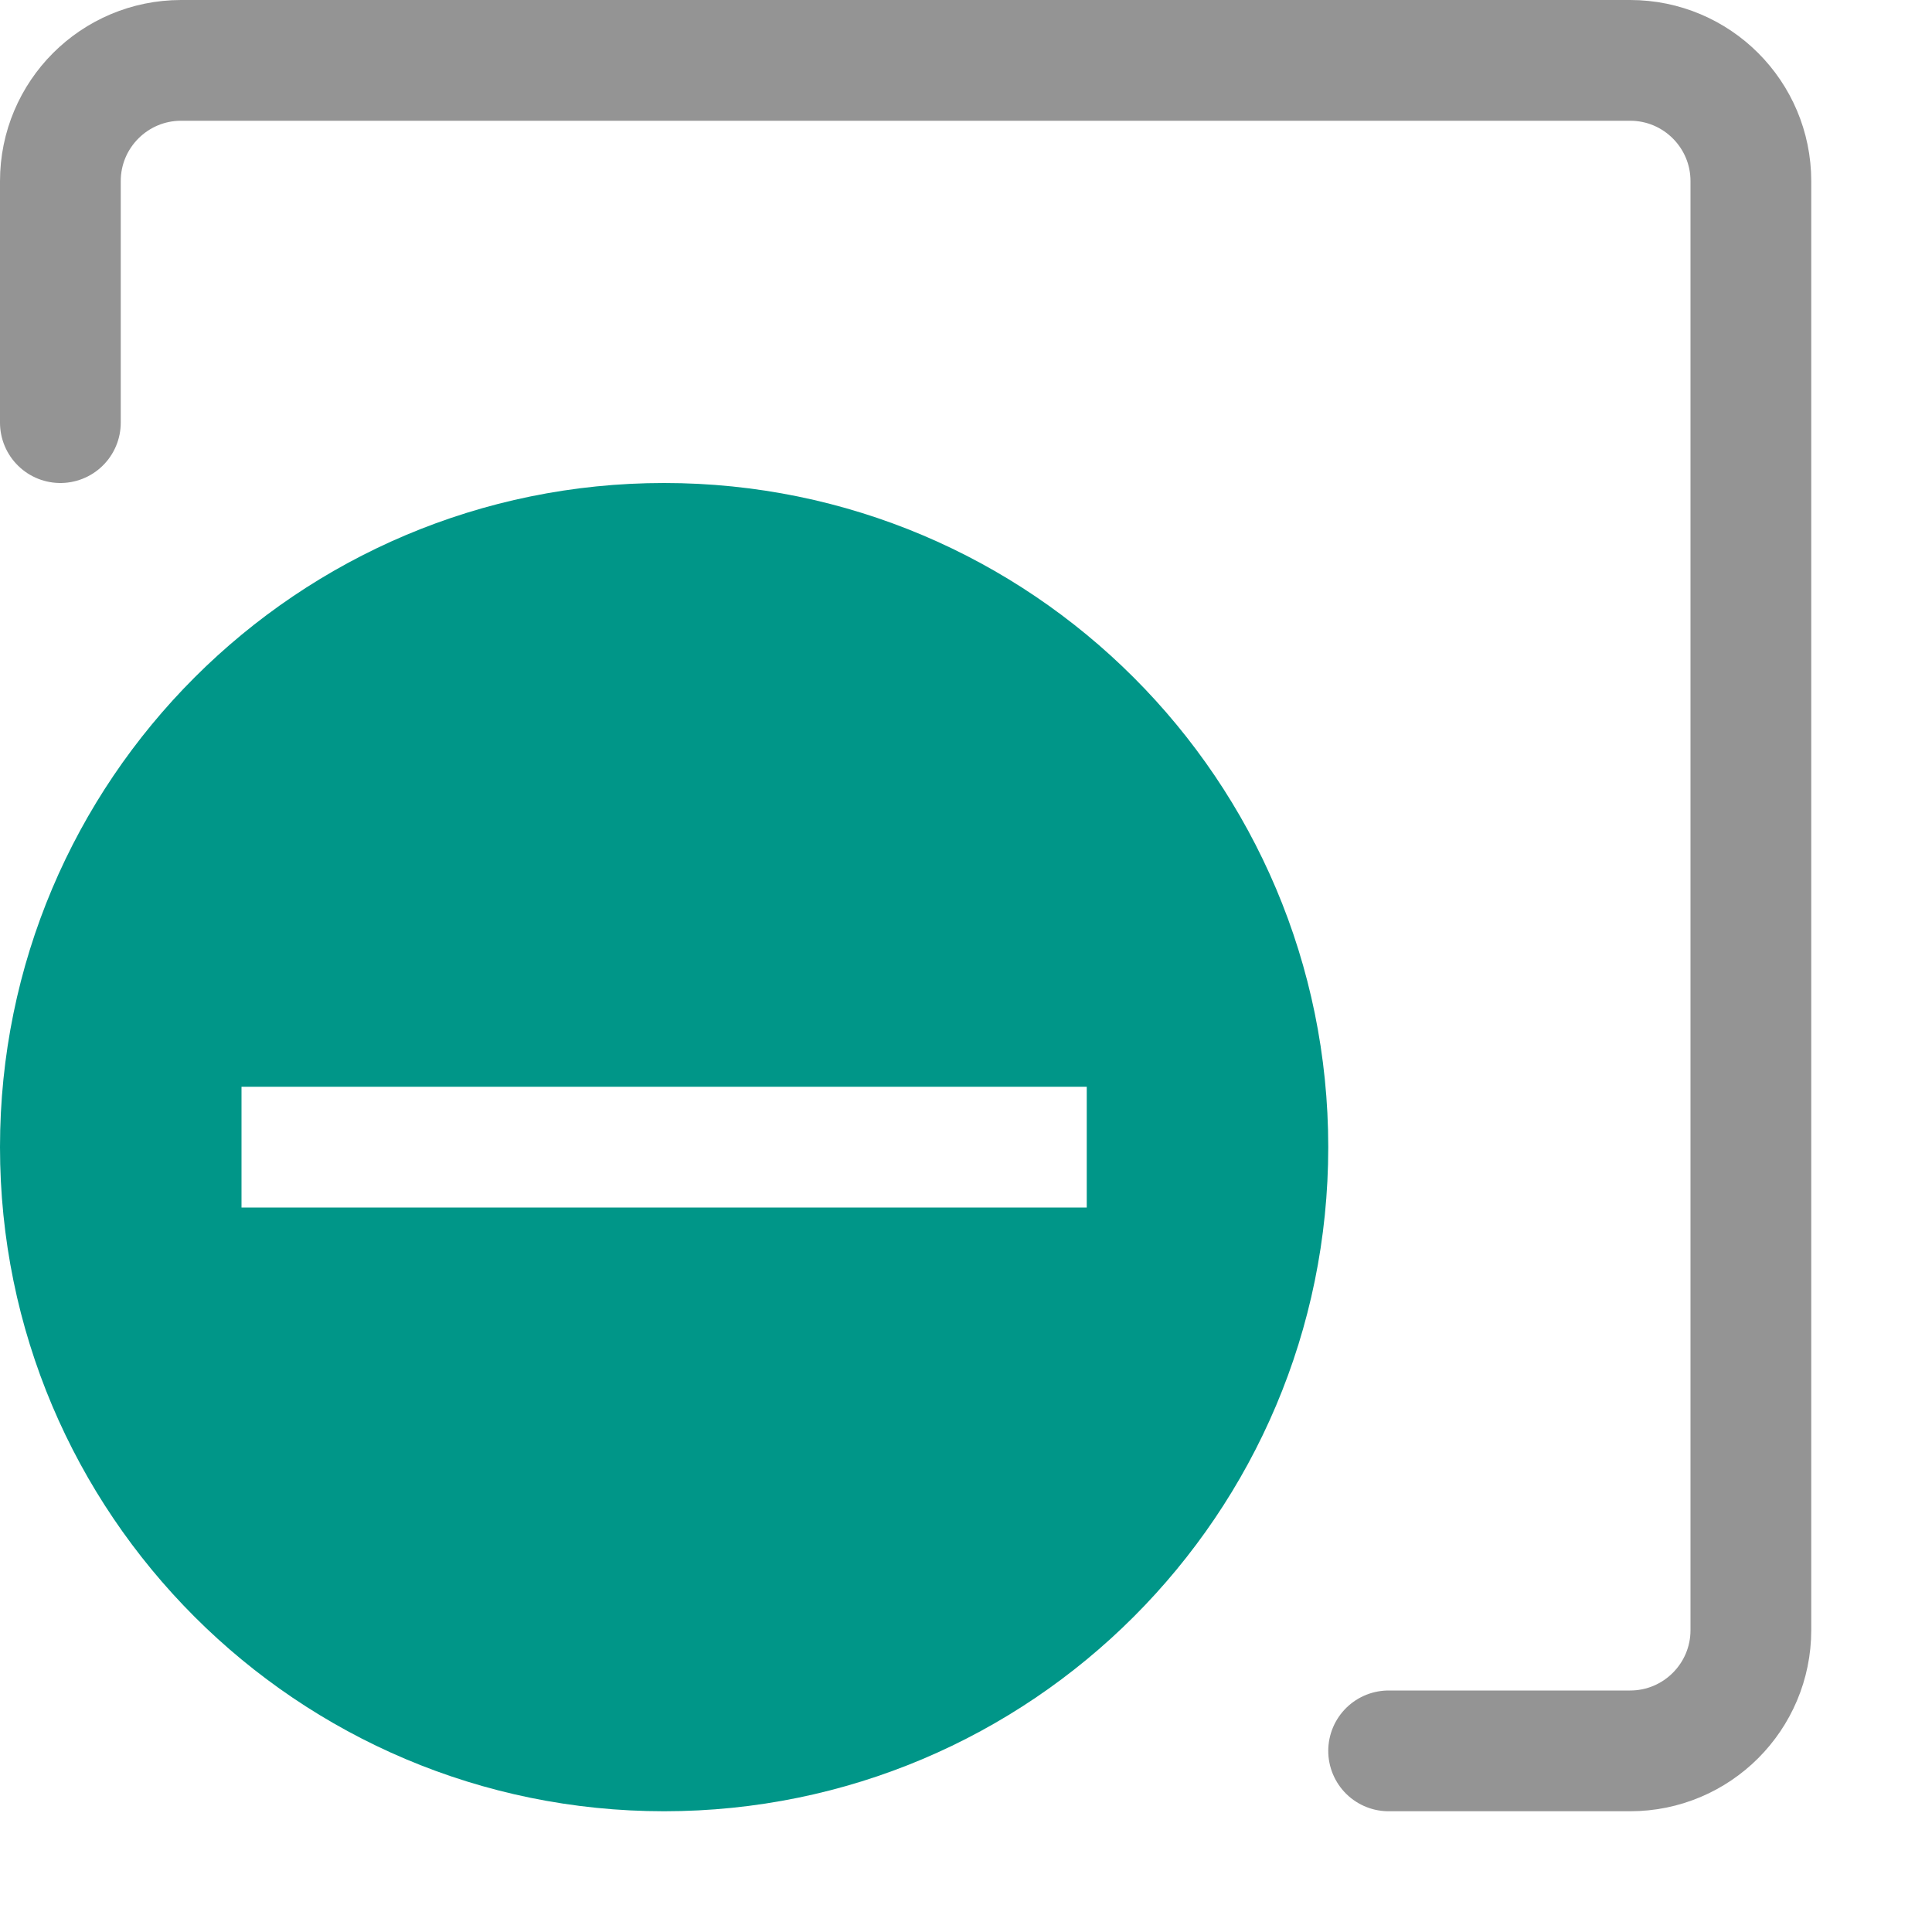
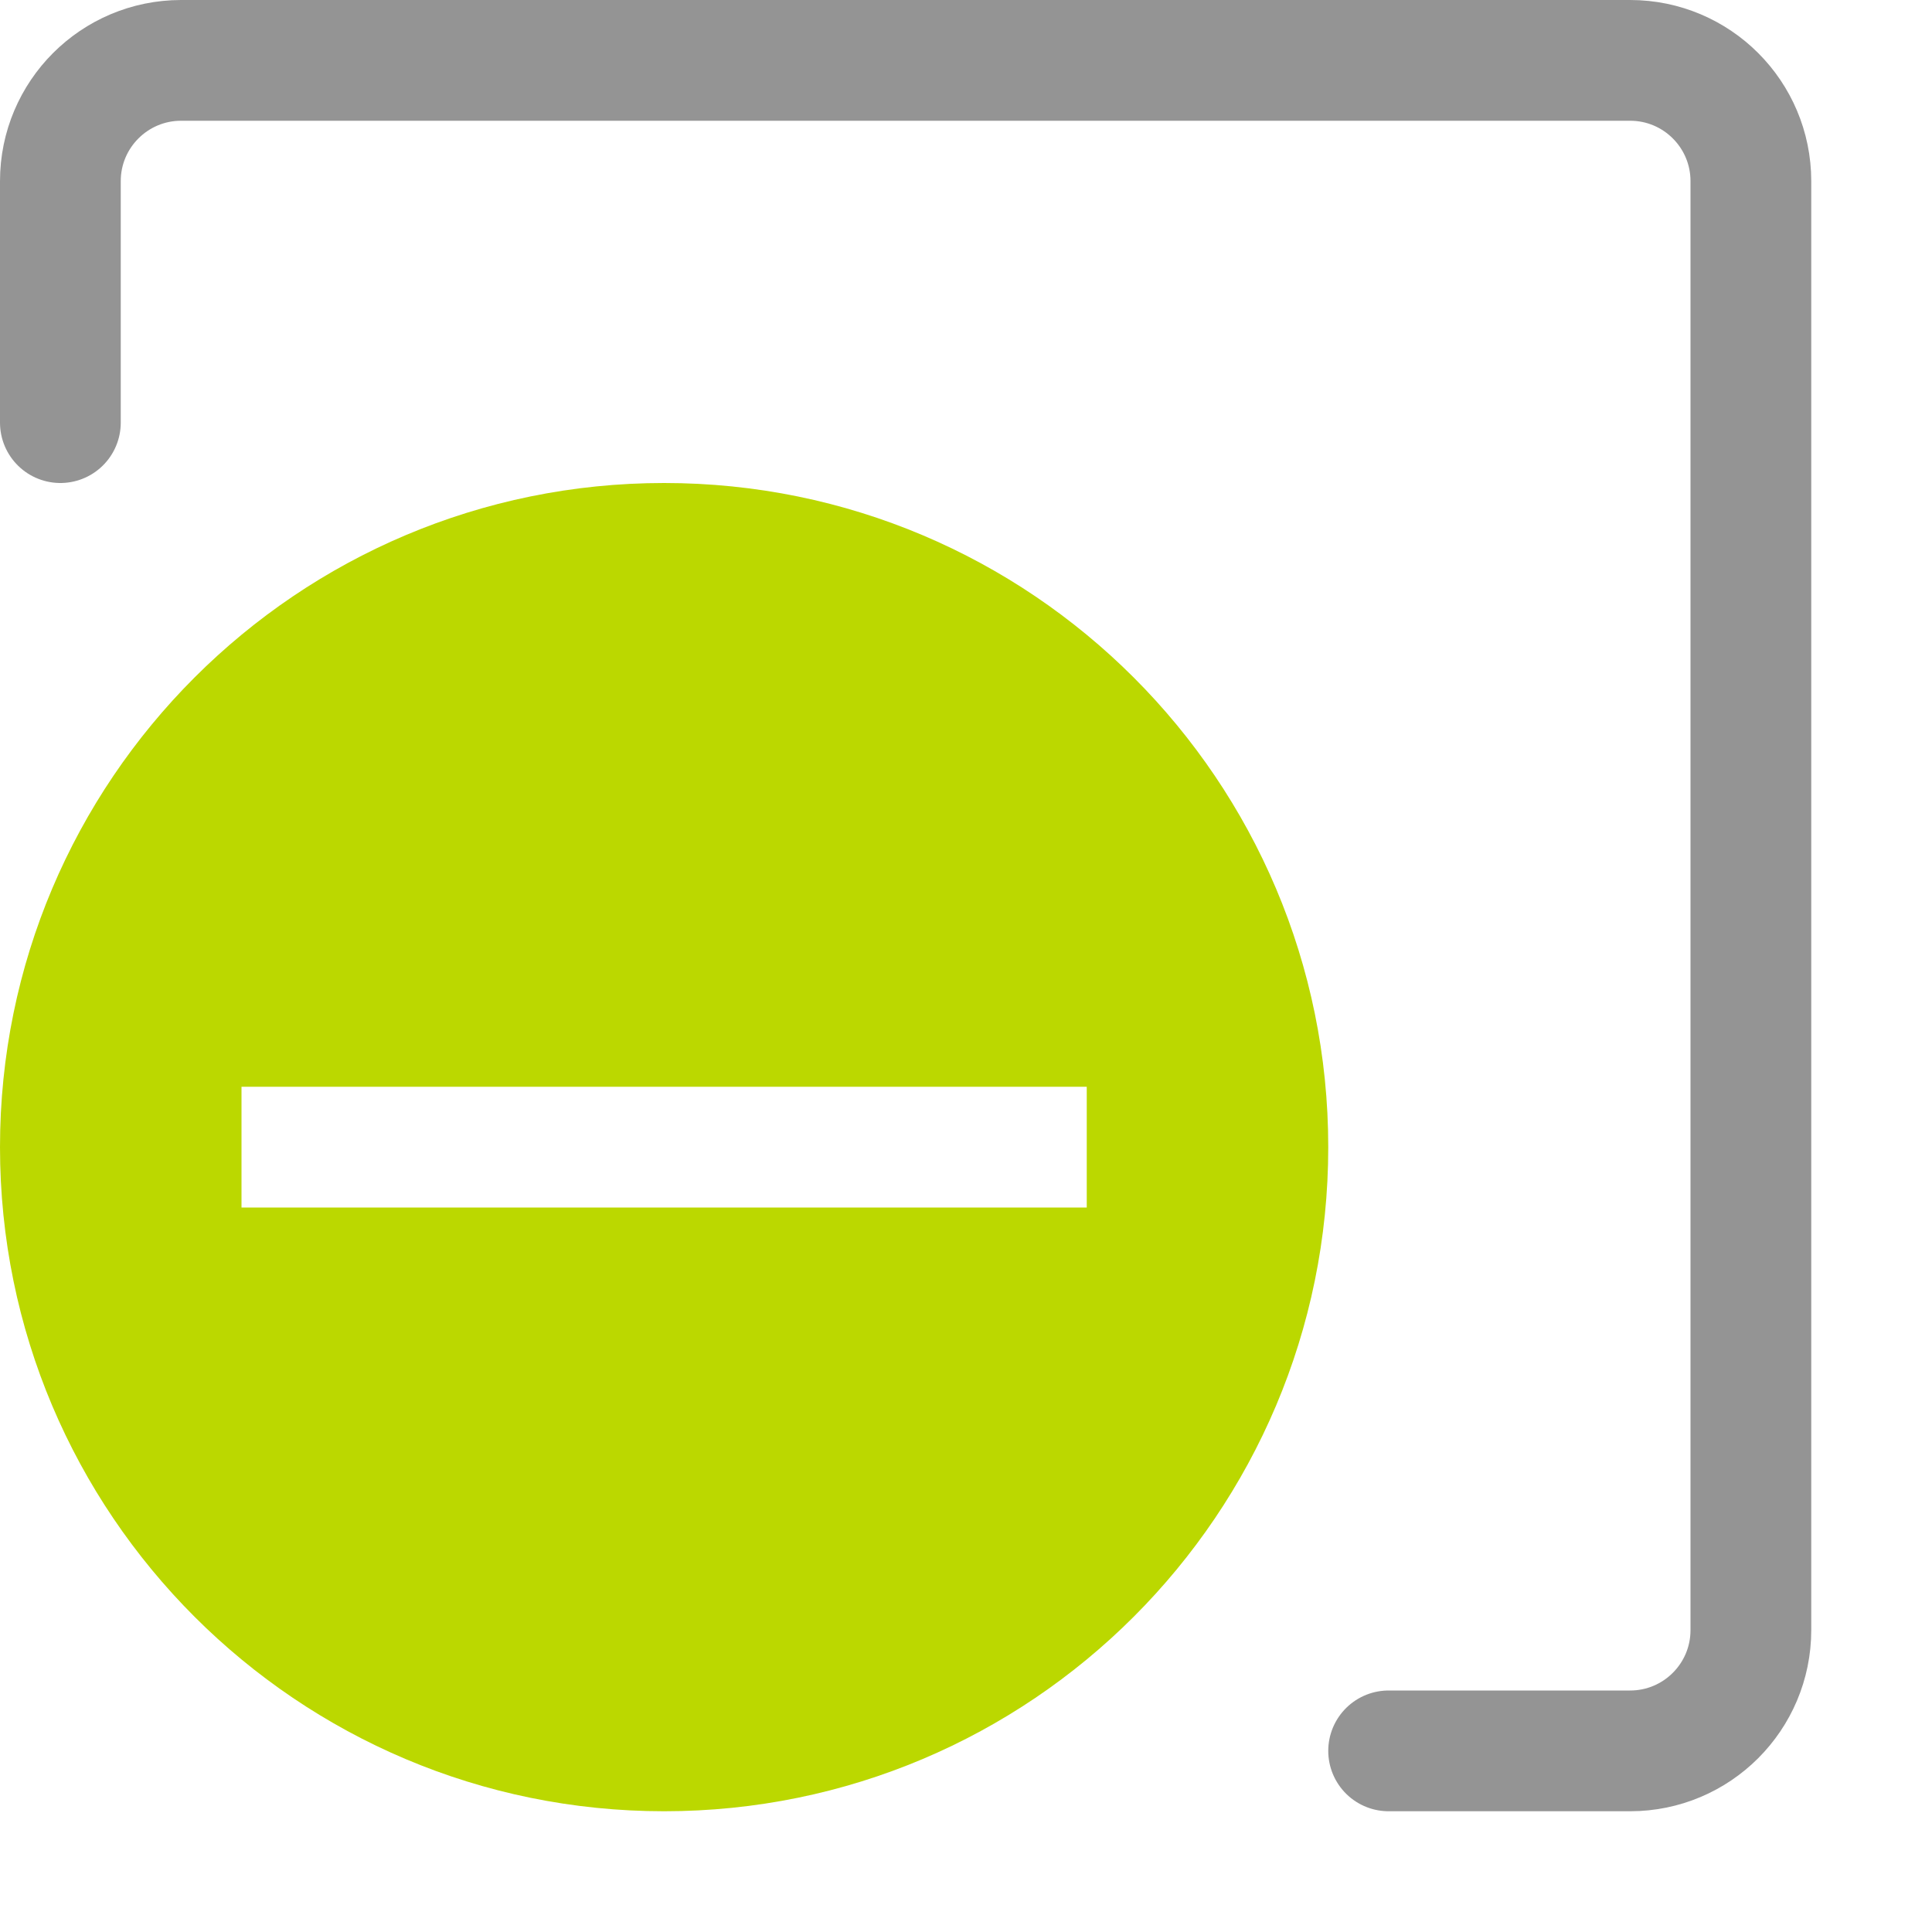
<svg xmlns="http://www.w3.org/2000/svg" width="16" height="16" viewBox="0 0 16 16">
  <path d="M.5,3.5v-2a1,1,0,0,1,1-1h12a1,1,0,0,1,1,1v12a1,1,0,0,1-1,1h-2" style="fill:none;stroke:#949494;stroke-linecap:round;stroke-linejoin:round" />
-   <path d="M5.5,4h0A5.5,5.5,0,0,0,0,9.5H0A5.5,5.5,0,0,0,5.5,15h0A5.5,5.5,0,0,0,11,9.5h0A5.5,5.5,0,0,0,5.5,4ZM9,10H2V9H9Z" style="fill:#009688" />
+   <path d="M5.5,4h0A5.5,5.5,0,0,0,0,9.5H0A5.5,5.5,0,0,0,5.5,15h0A5.5,5.5,0,0,0,11,9.5h0A5.5,5.5,0,0,0,5.5,4ZM9,10H2V9H9Z" style="fill:#BBD800" />
</svg>
